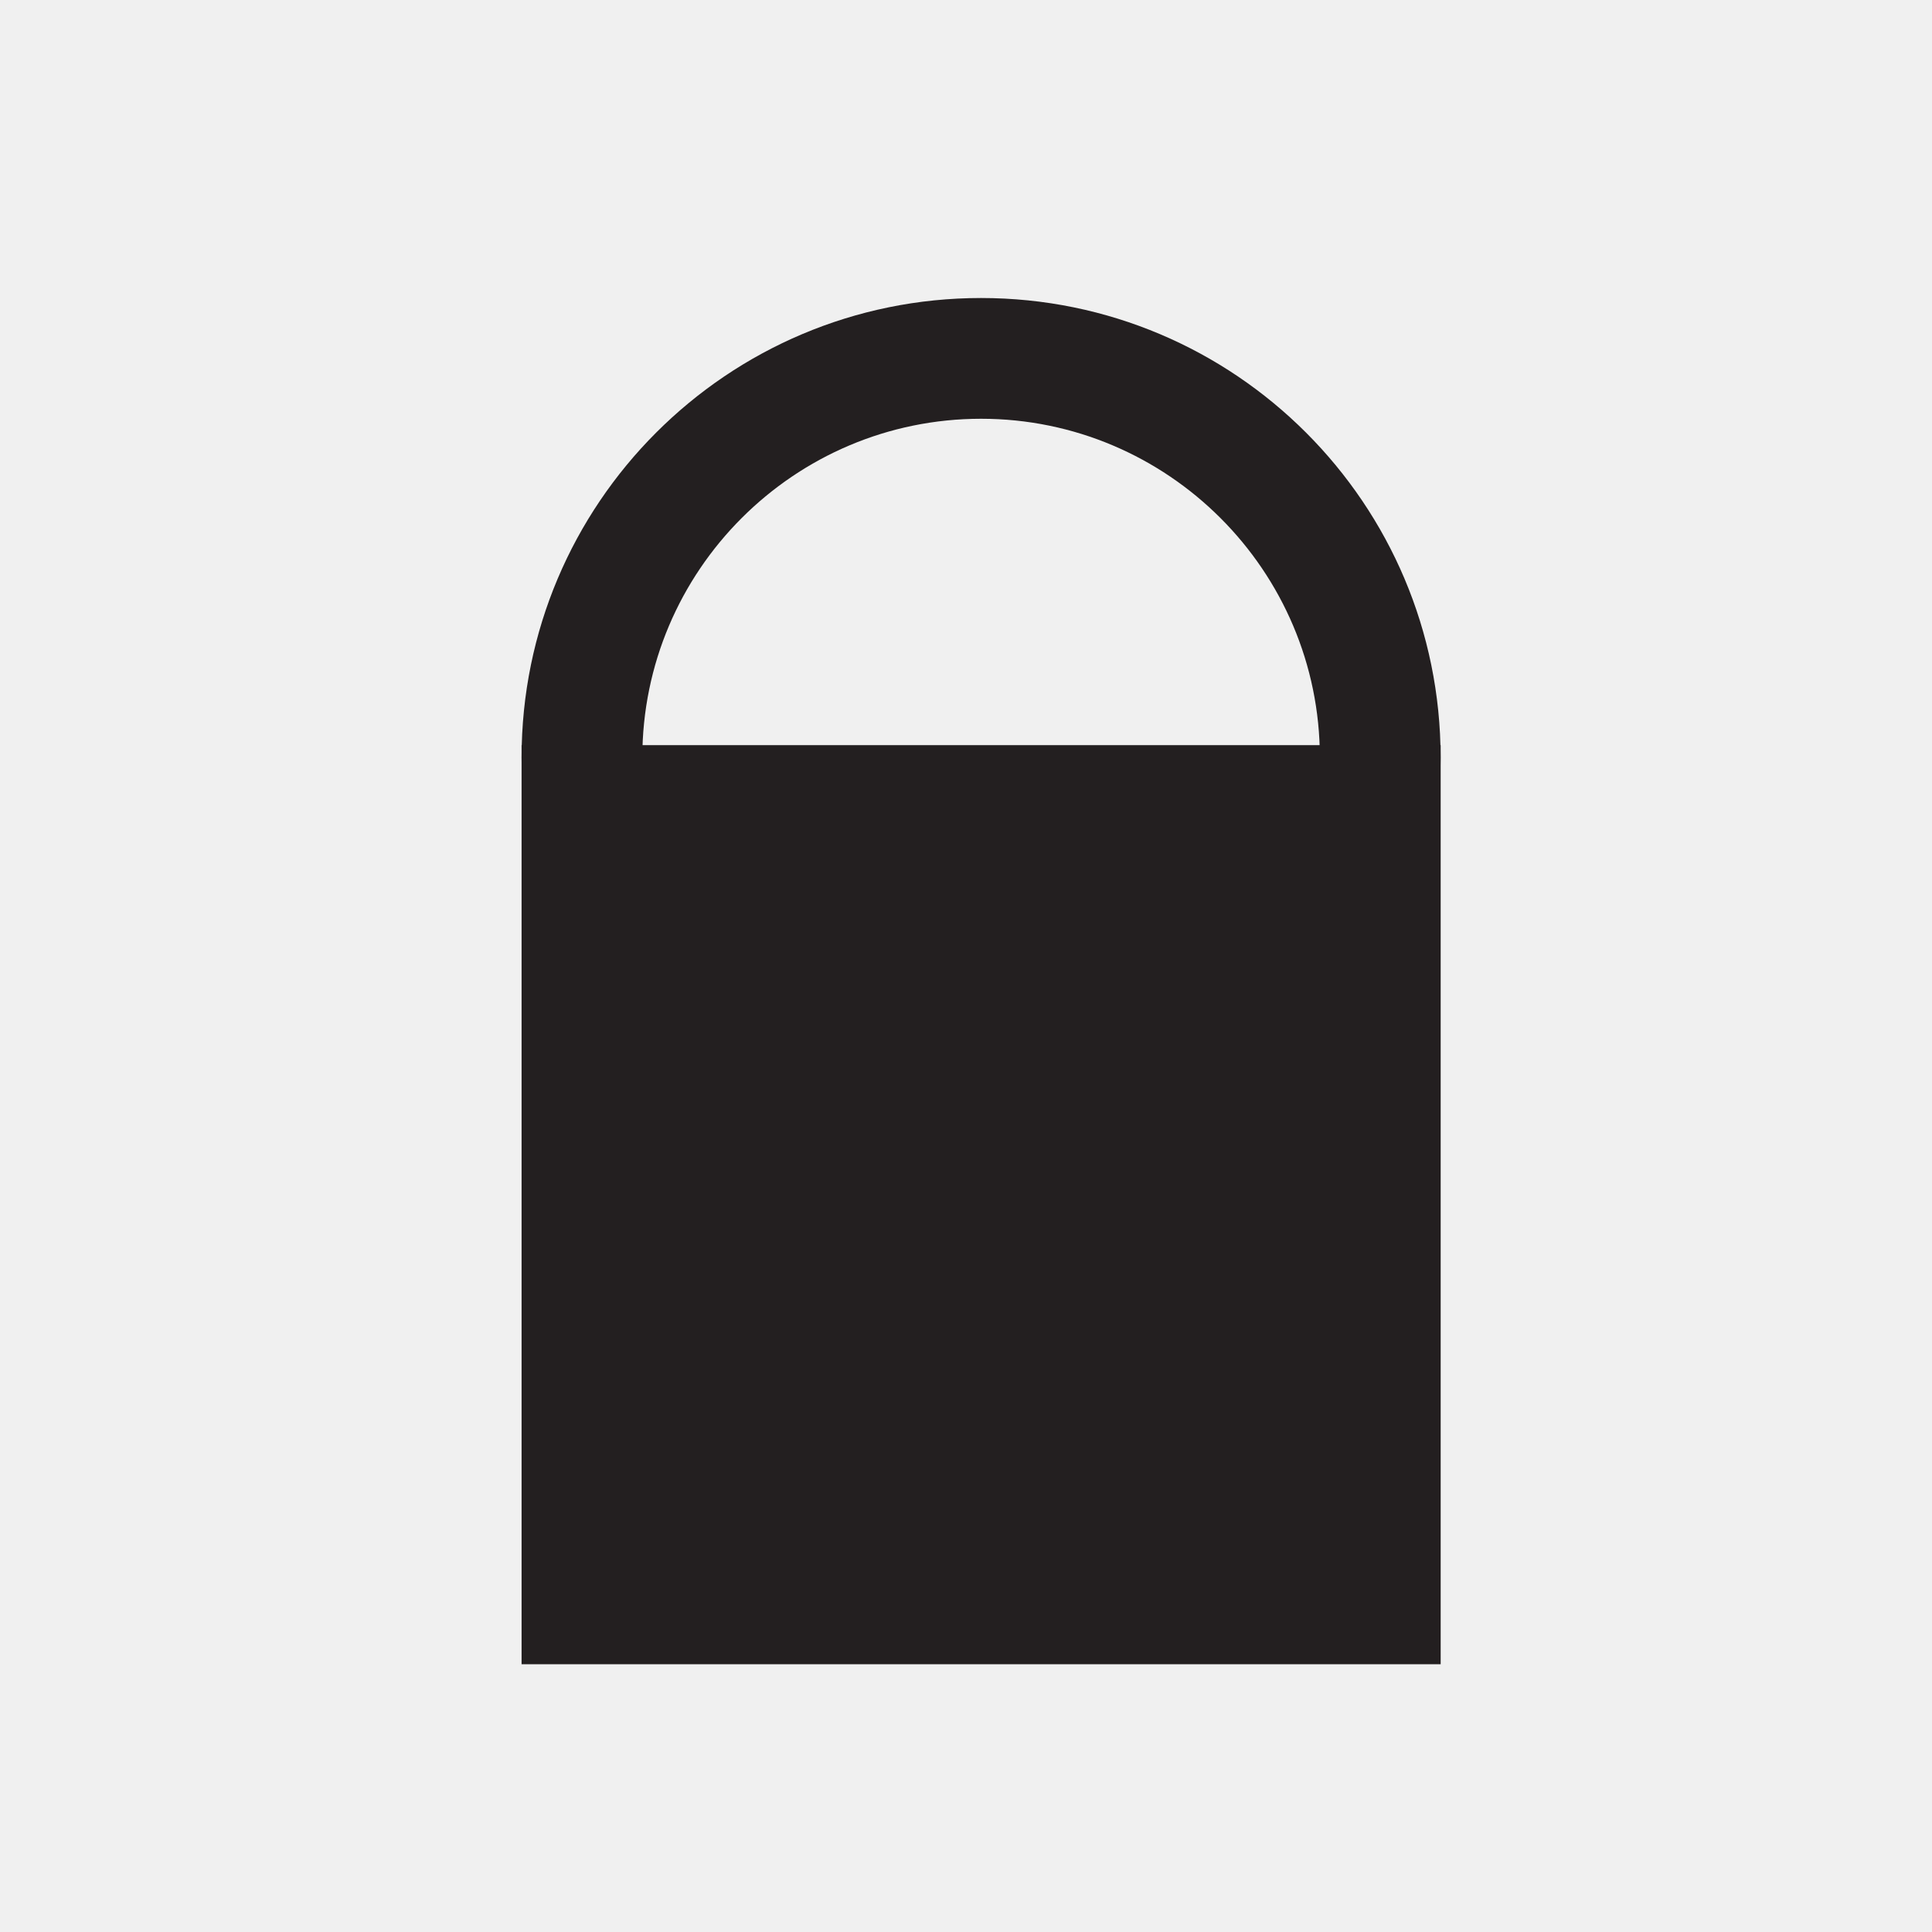
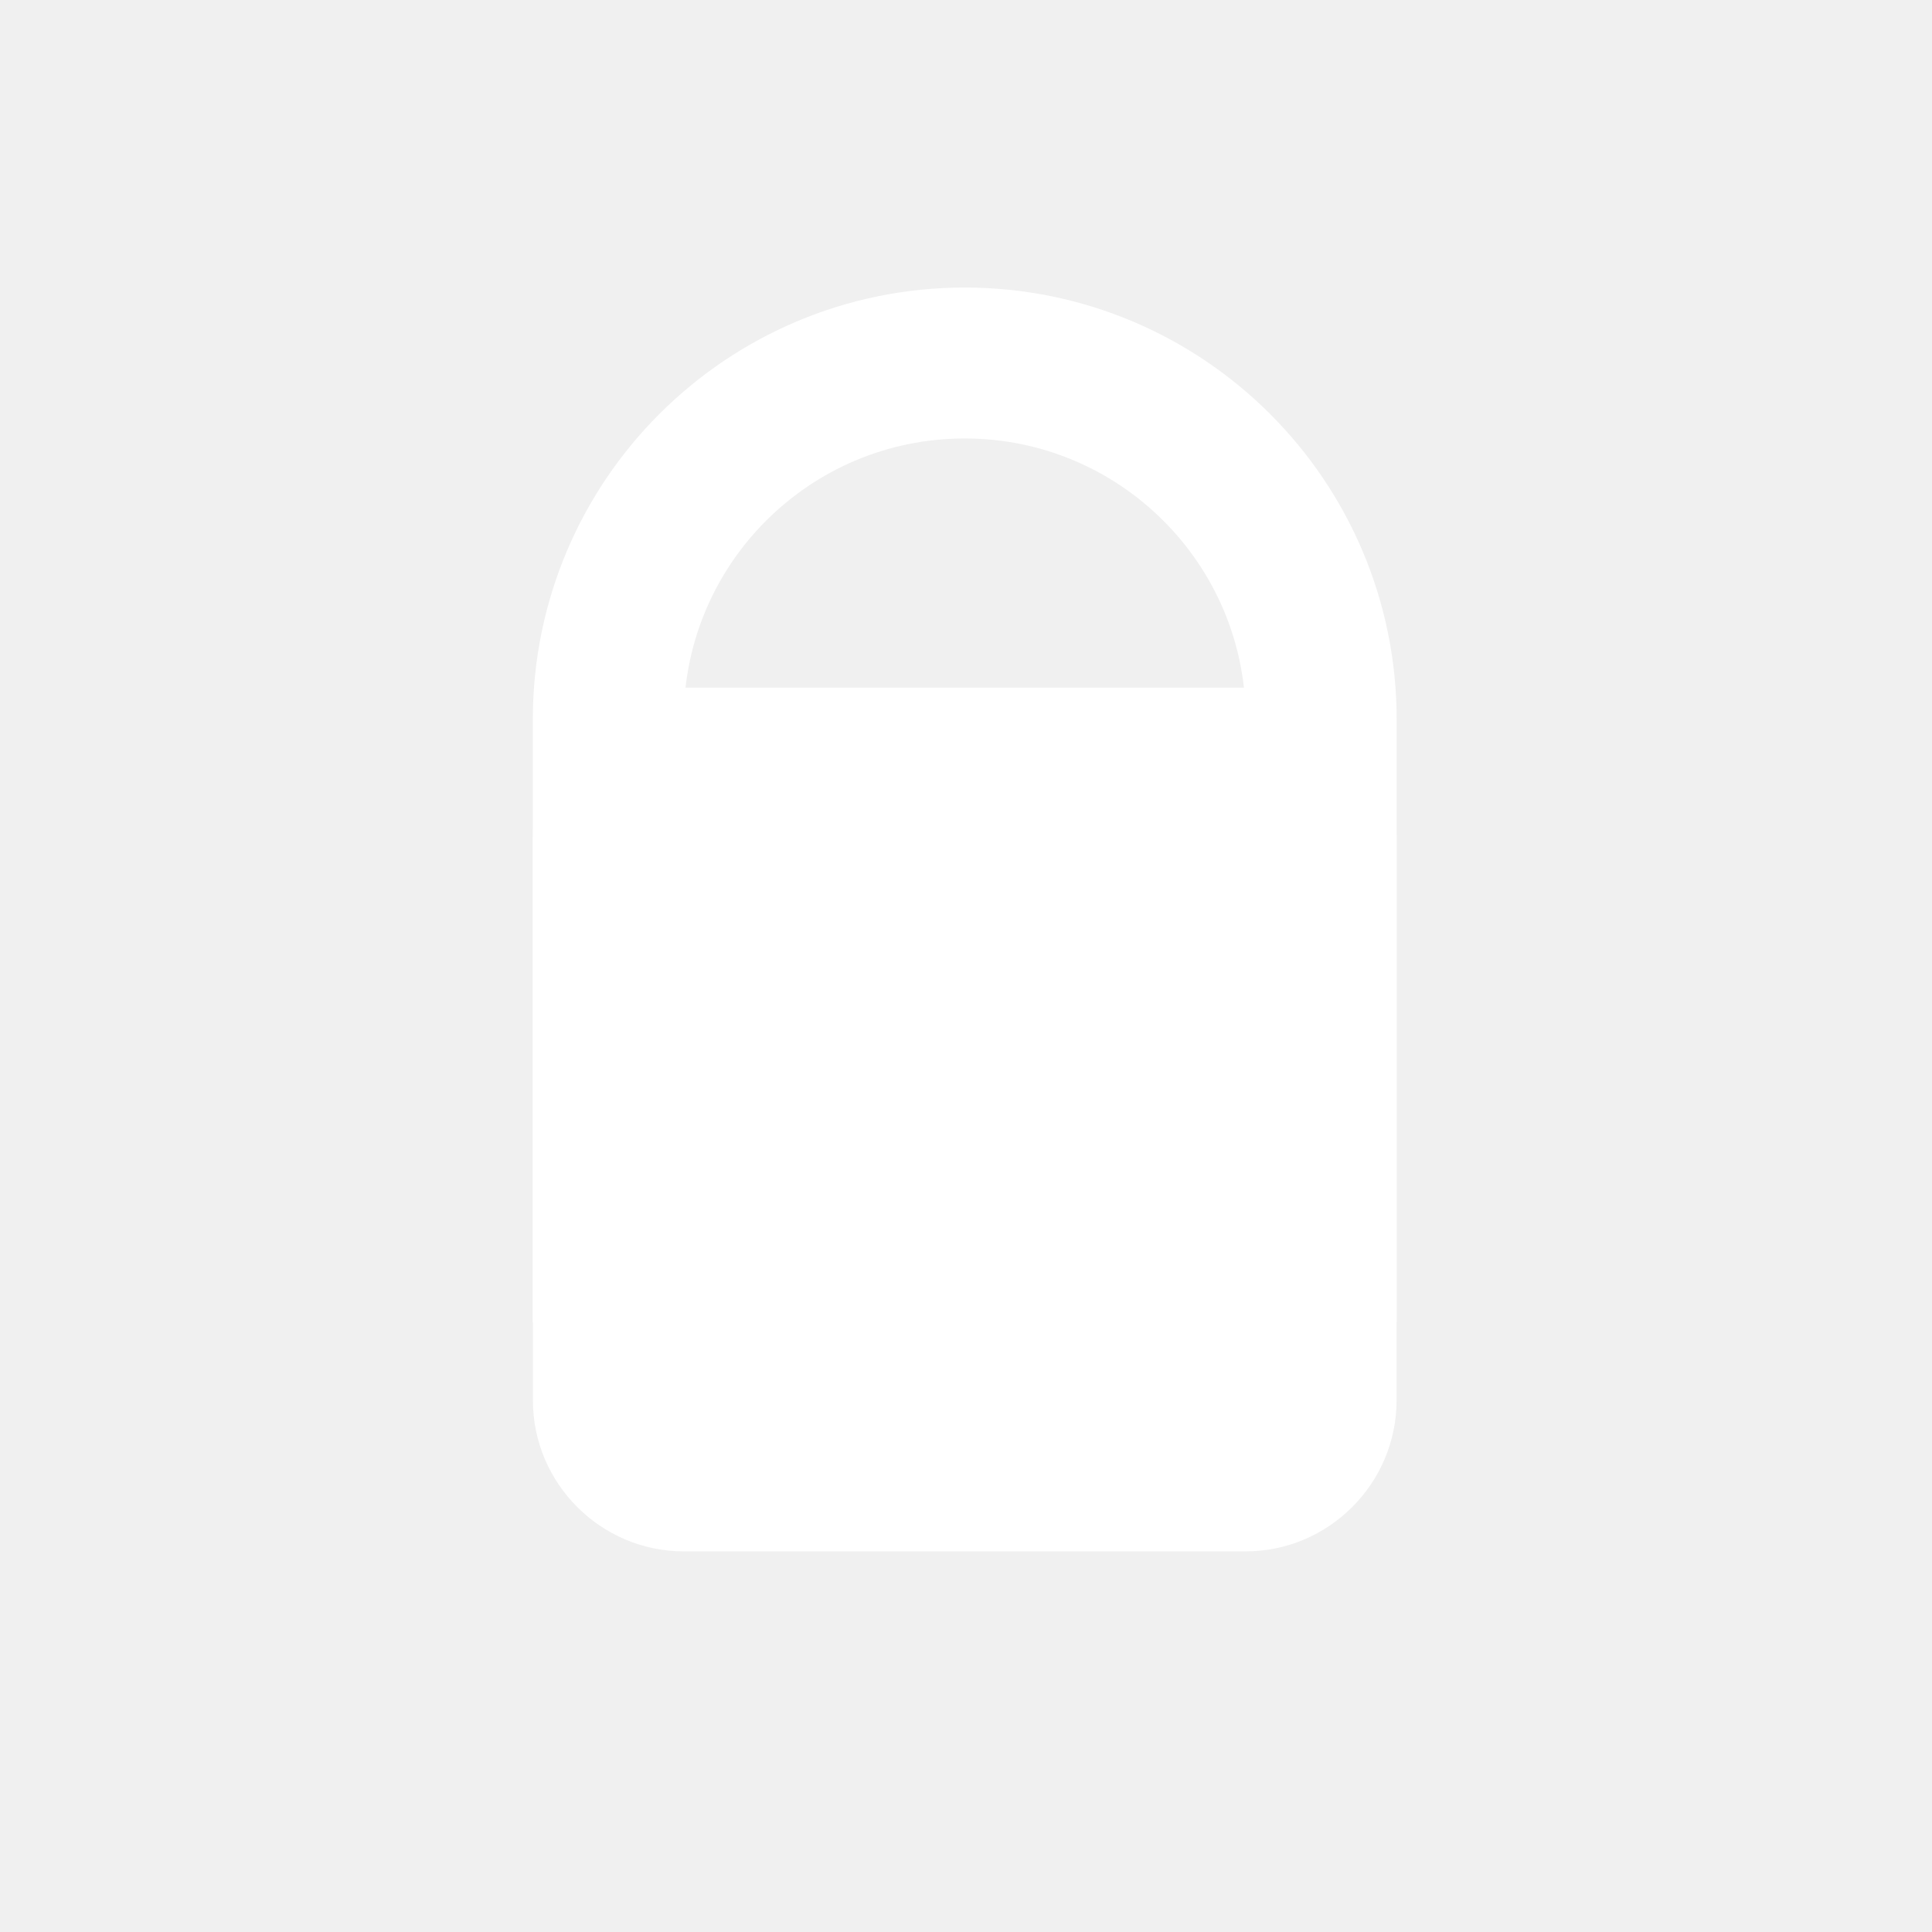
- <svg xmlns="http://www.w3.org/2000/svg" version="1.1" id="Layer_1" x="0px" y="0px" width="32px" height="32px" viewBox="-4.334 -8.667 32 32" enable-background="new -4.334 -8.667 32 32" xml:space="preserve">
+ <svg xmlns="http://www.w3.org/2000/svg" version="1.1" id="Layer_1" x="0px" y="0px" width="128px" height="128px" viewBox="-48 -48 128 128" enable-background="new -48 -48 128 128" xml:space="preserve">
  <g>
-     <path fill="#231F20" d="M11.916-1.731c3.094,0,5.611,2.517,5.611,5.611s-2.517,5.611-5.611,5.611S6.305,6.975,6.305,3.88   S8.822-1.731,11.916-1.731 M11.916-3.731c-4.204,0-7.611,3.408-7.611,7.611c0,4.204,3.408,7.611,7.611,7.611   s7.611-3.407,7.611-7.611C19.527-0.323,16.12-3.731,11.916-3.731L11.916-3.731z" />
+     <path fill="#FFFFFF" d="M-12.693,7.558c0-5.5,4.5-10,10-10h37.219c5.5,0,10,4.5,10,10v37.225c0,5.5-4.5,10-10,10H-2.693   c-5.5,0-10-4.5-10-10V7.558z" />
  </g>
-   <rect x="4.305" y="3.675" fill="#231F20" width="15.223" height="15.223" />
+   <path fill="none" stroke="#FFFFFF" stroke-width="10" stroke-miterlimit="10" d="M-7.7,39.617V-0.333  c0-13.044,10.571-23.617,23.616-23.617c13.042,0,23.616,10.573,23.616,23.617v39.951" />
</svg>
